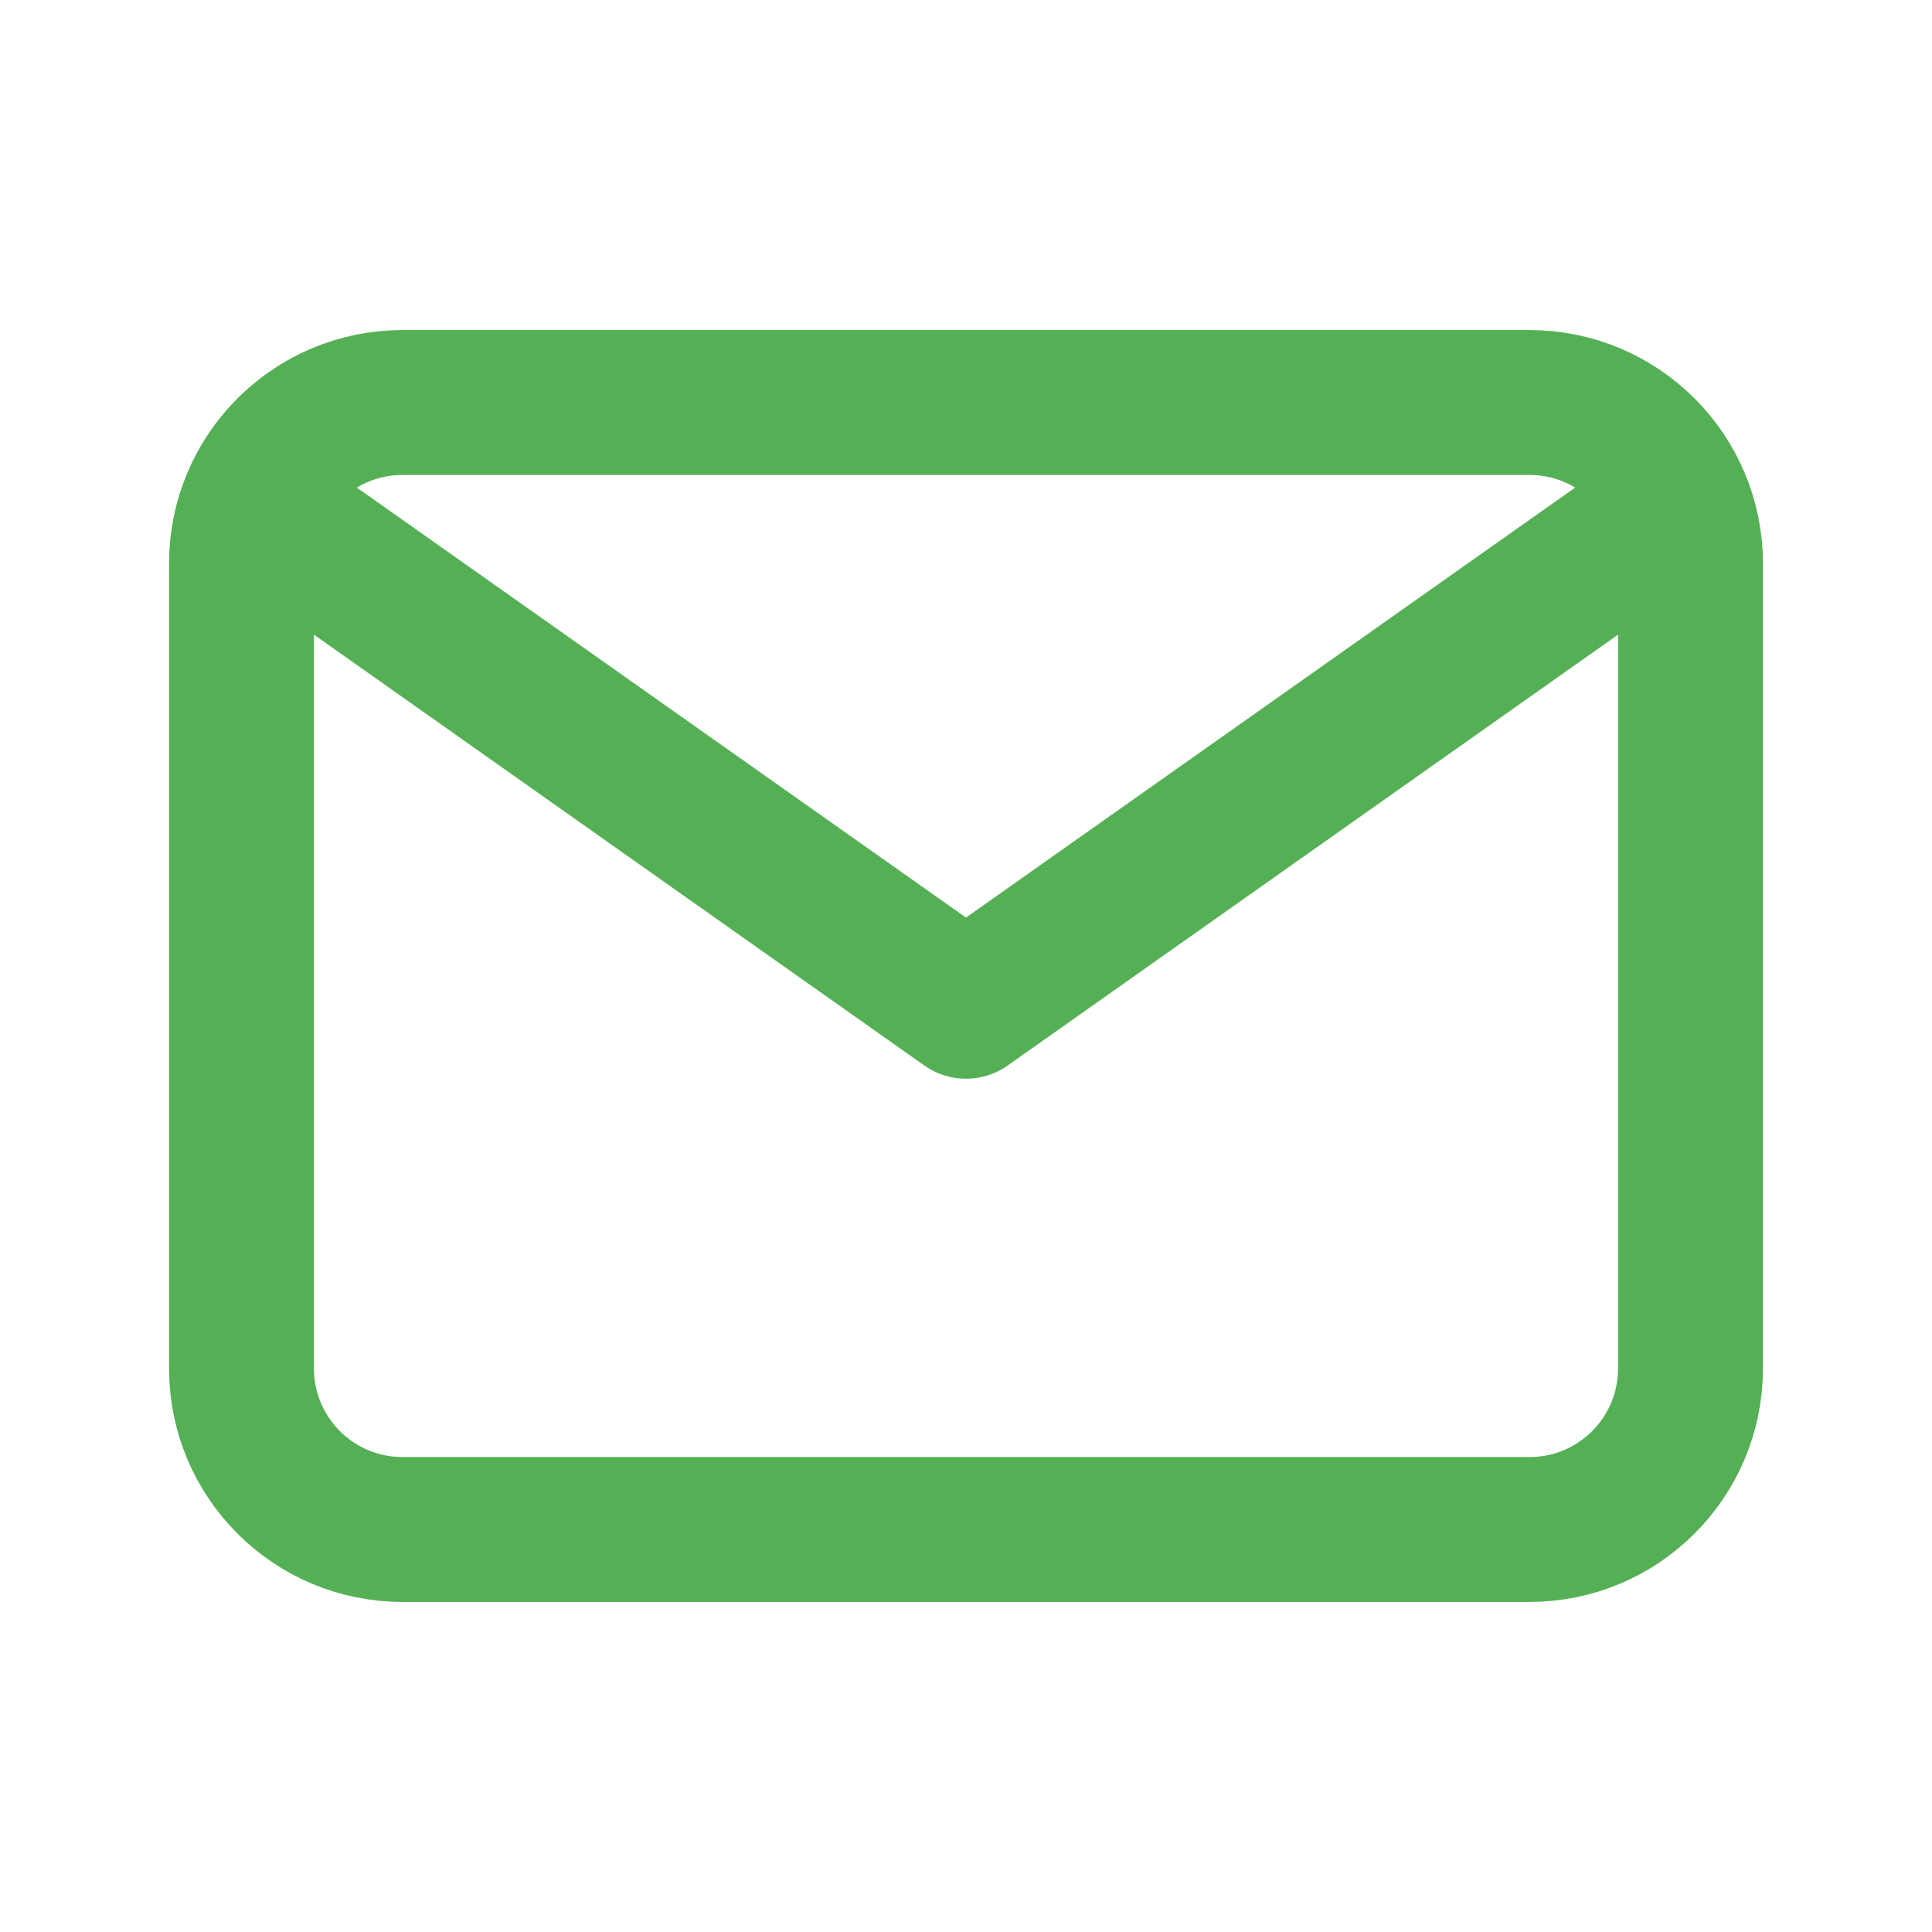
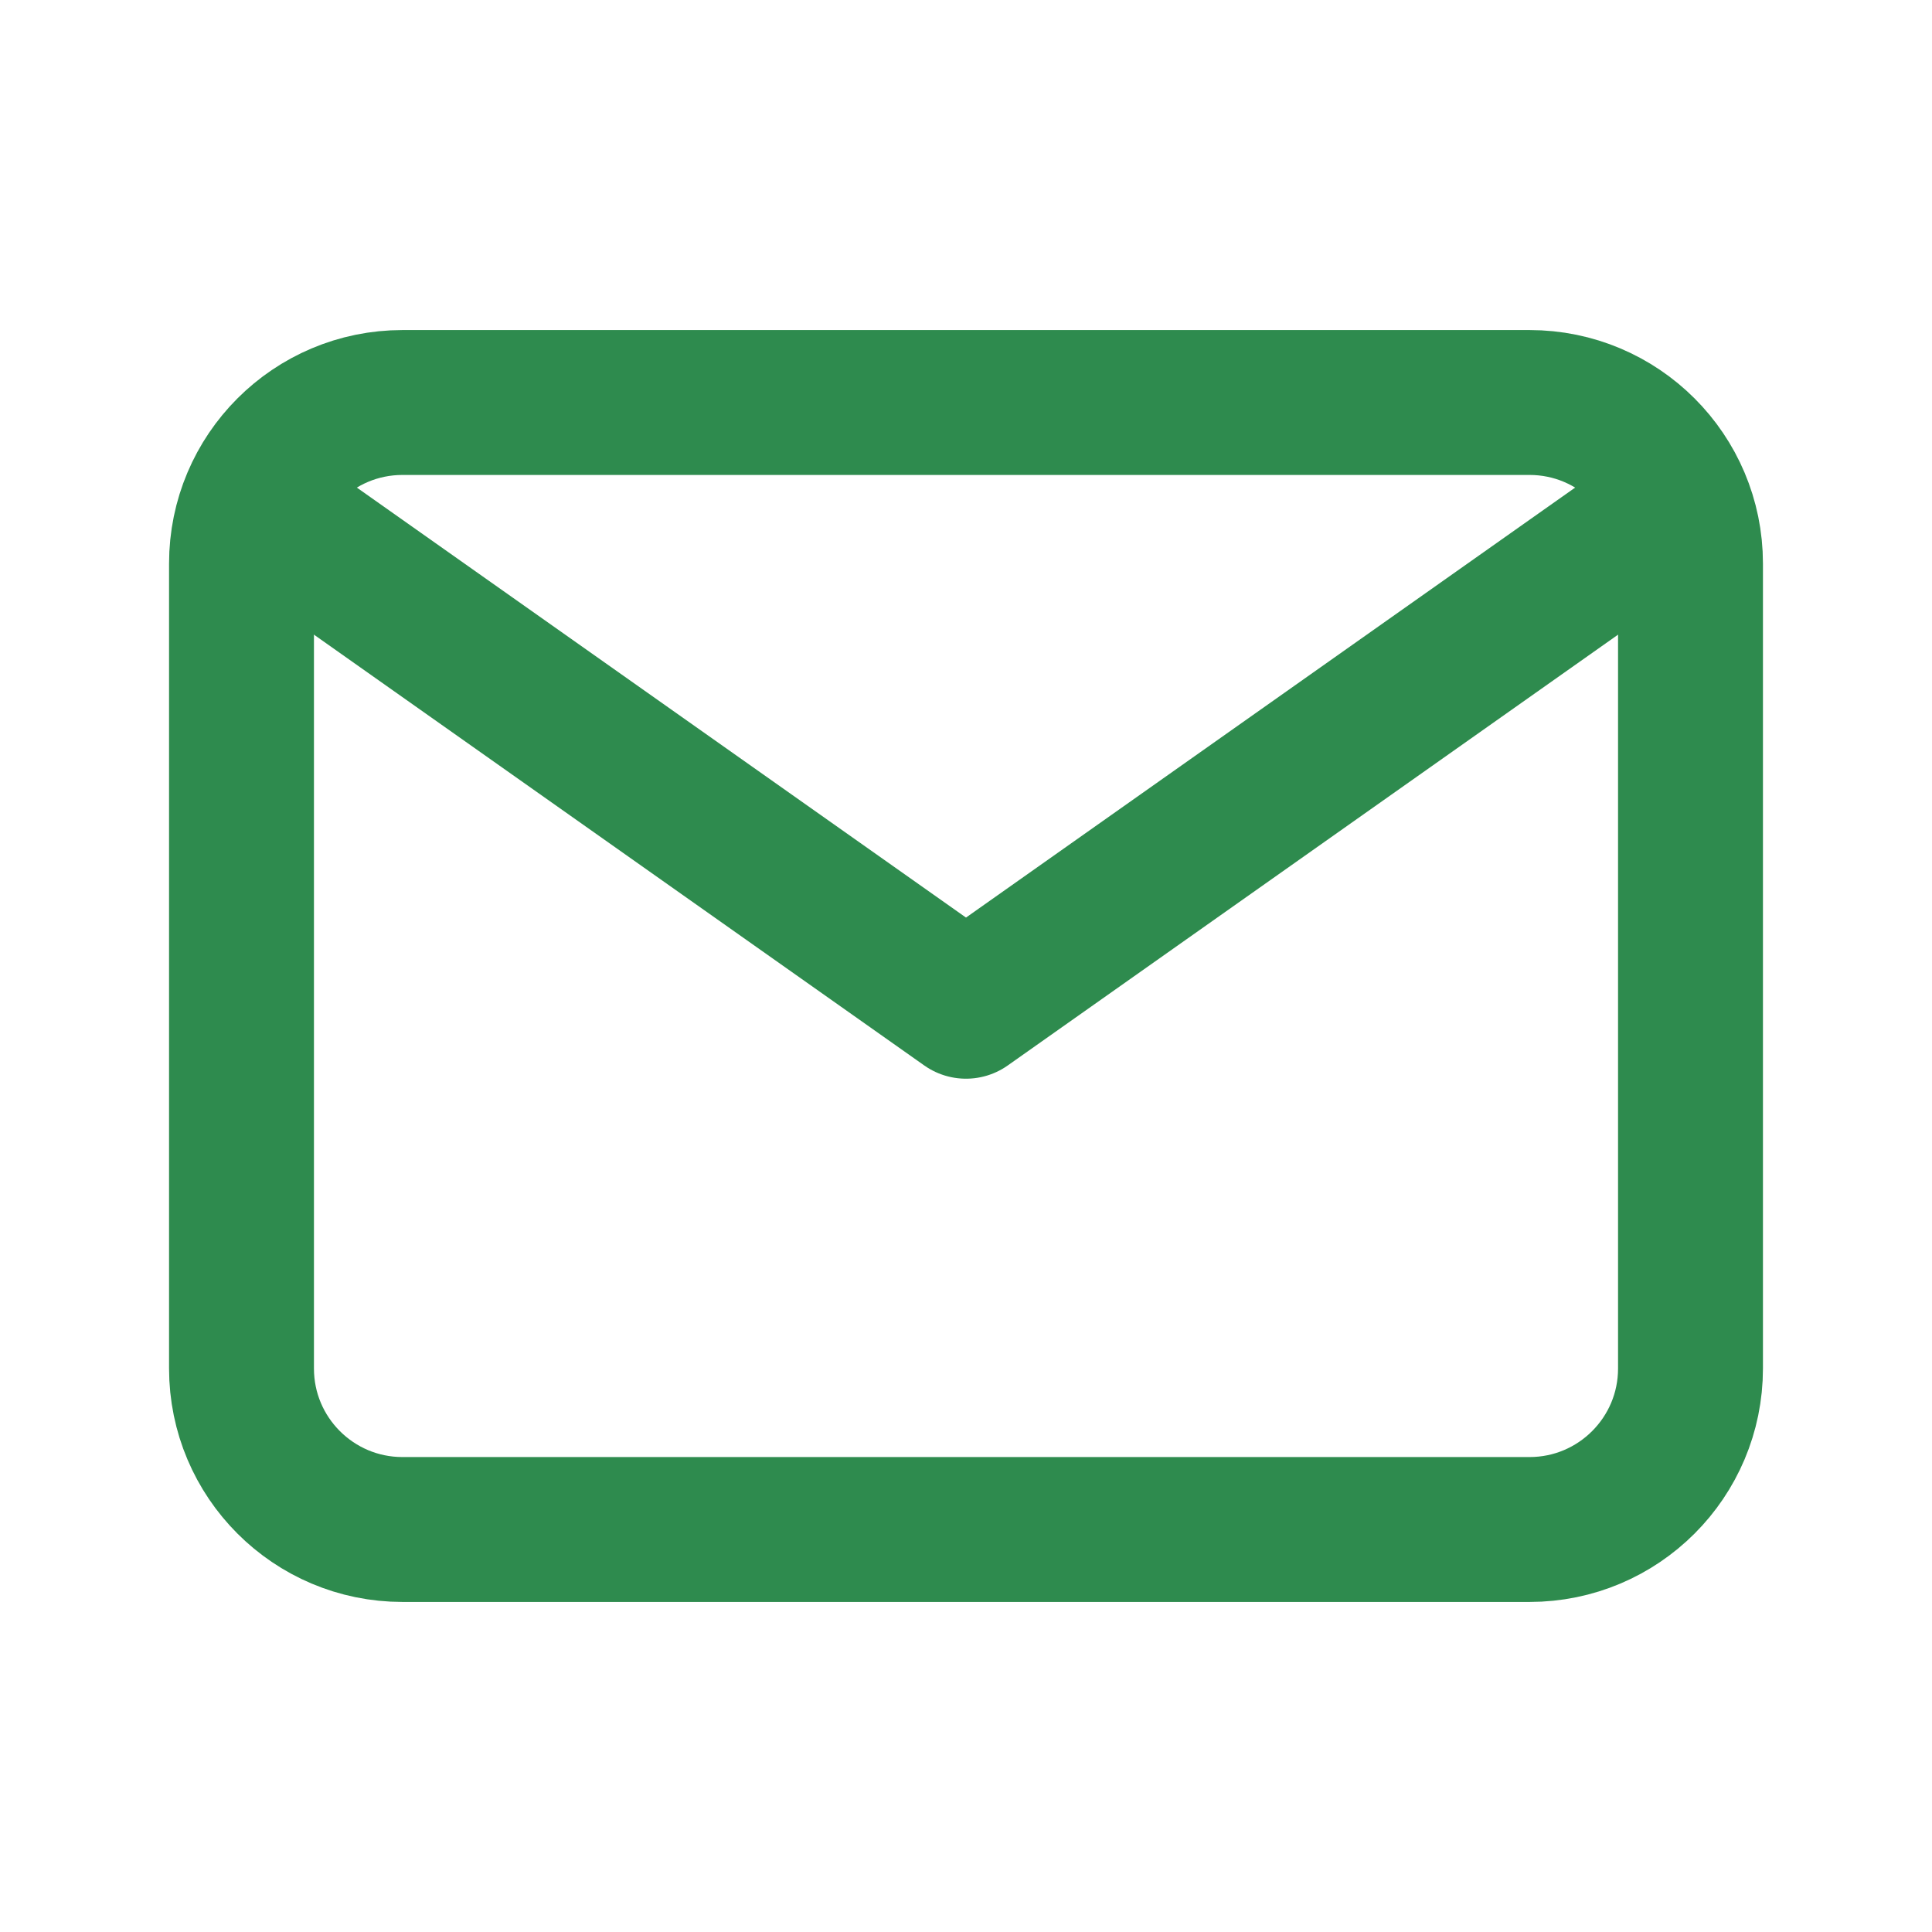
<svg xmlns="http://www.w3.org/2000/svg" width="24" height="24" viewBox="0 0 24 24" fill="none">
-   <rect x="3" y="5" width="18" height="14" rx="2" stroke="#55b055" stroke-width="1.8" stroke-linecap="round" stroke-linejoin="round" />
-   <path d="M3.5 6.5l8.5 6 8.5-6" stroke="#55b055" stroke-width="1.8" stroke-linecap="round" stroke-linejoin="round" />
+   <rect x="3" y="5" width="18" height="14" rx="2" stroke="#2e8b4e" stroke-width="1.8" stroke-linecap="round" stroke-linejoin="round" />
+   <path d="M3.5 6.5l8.5 6 8.5-6" stroke="#2e8b4e" stroke-width="1.8" stroke-linecap="round" stroke-linejoin="round" />
</svg>
